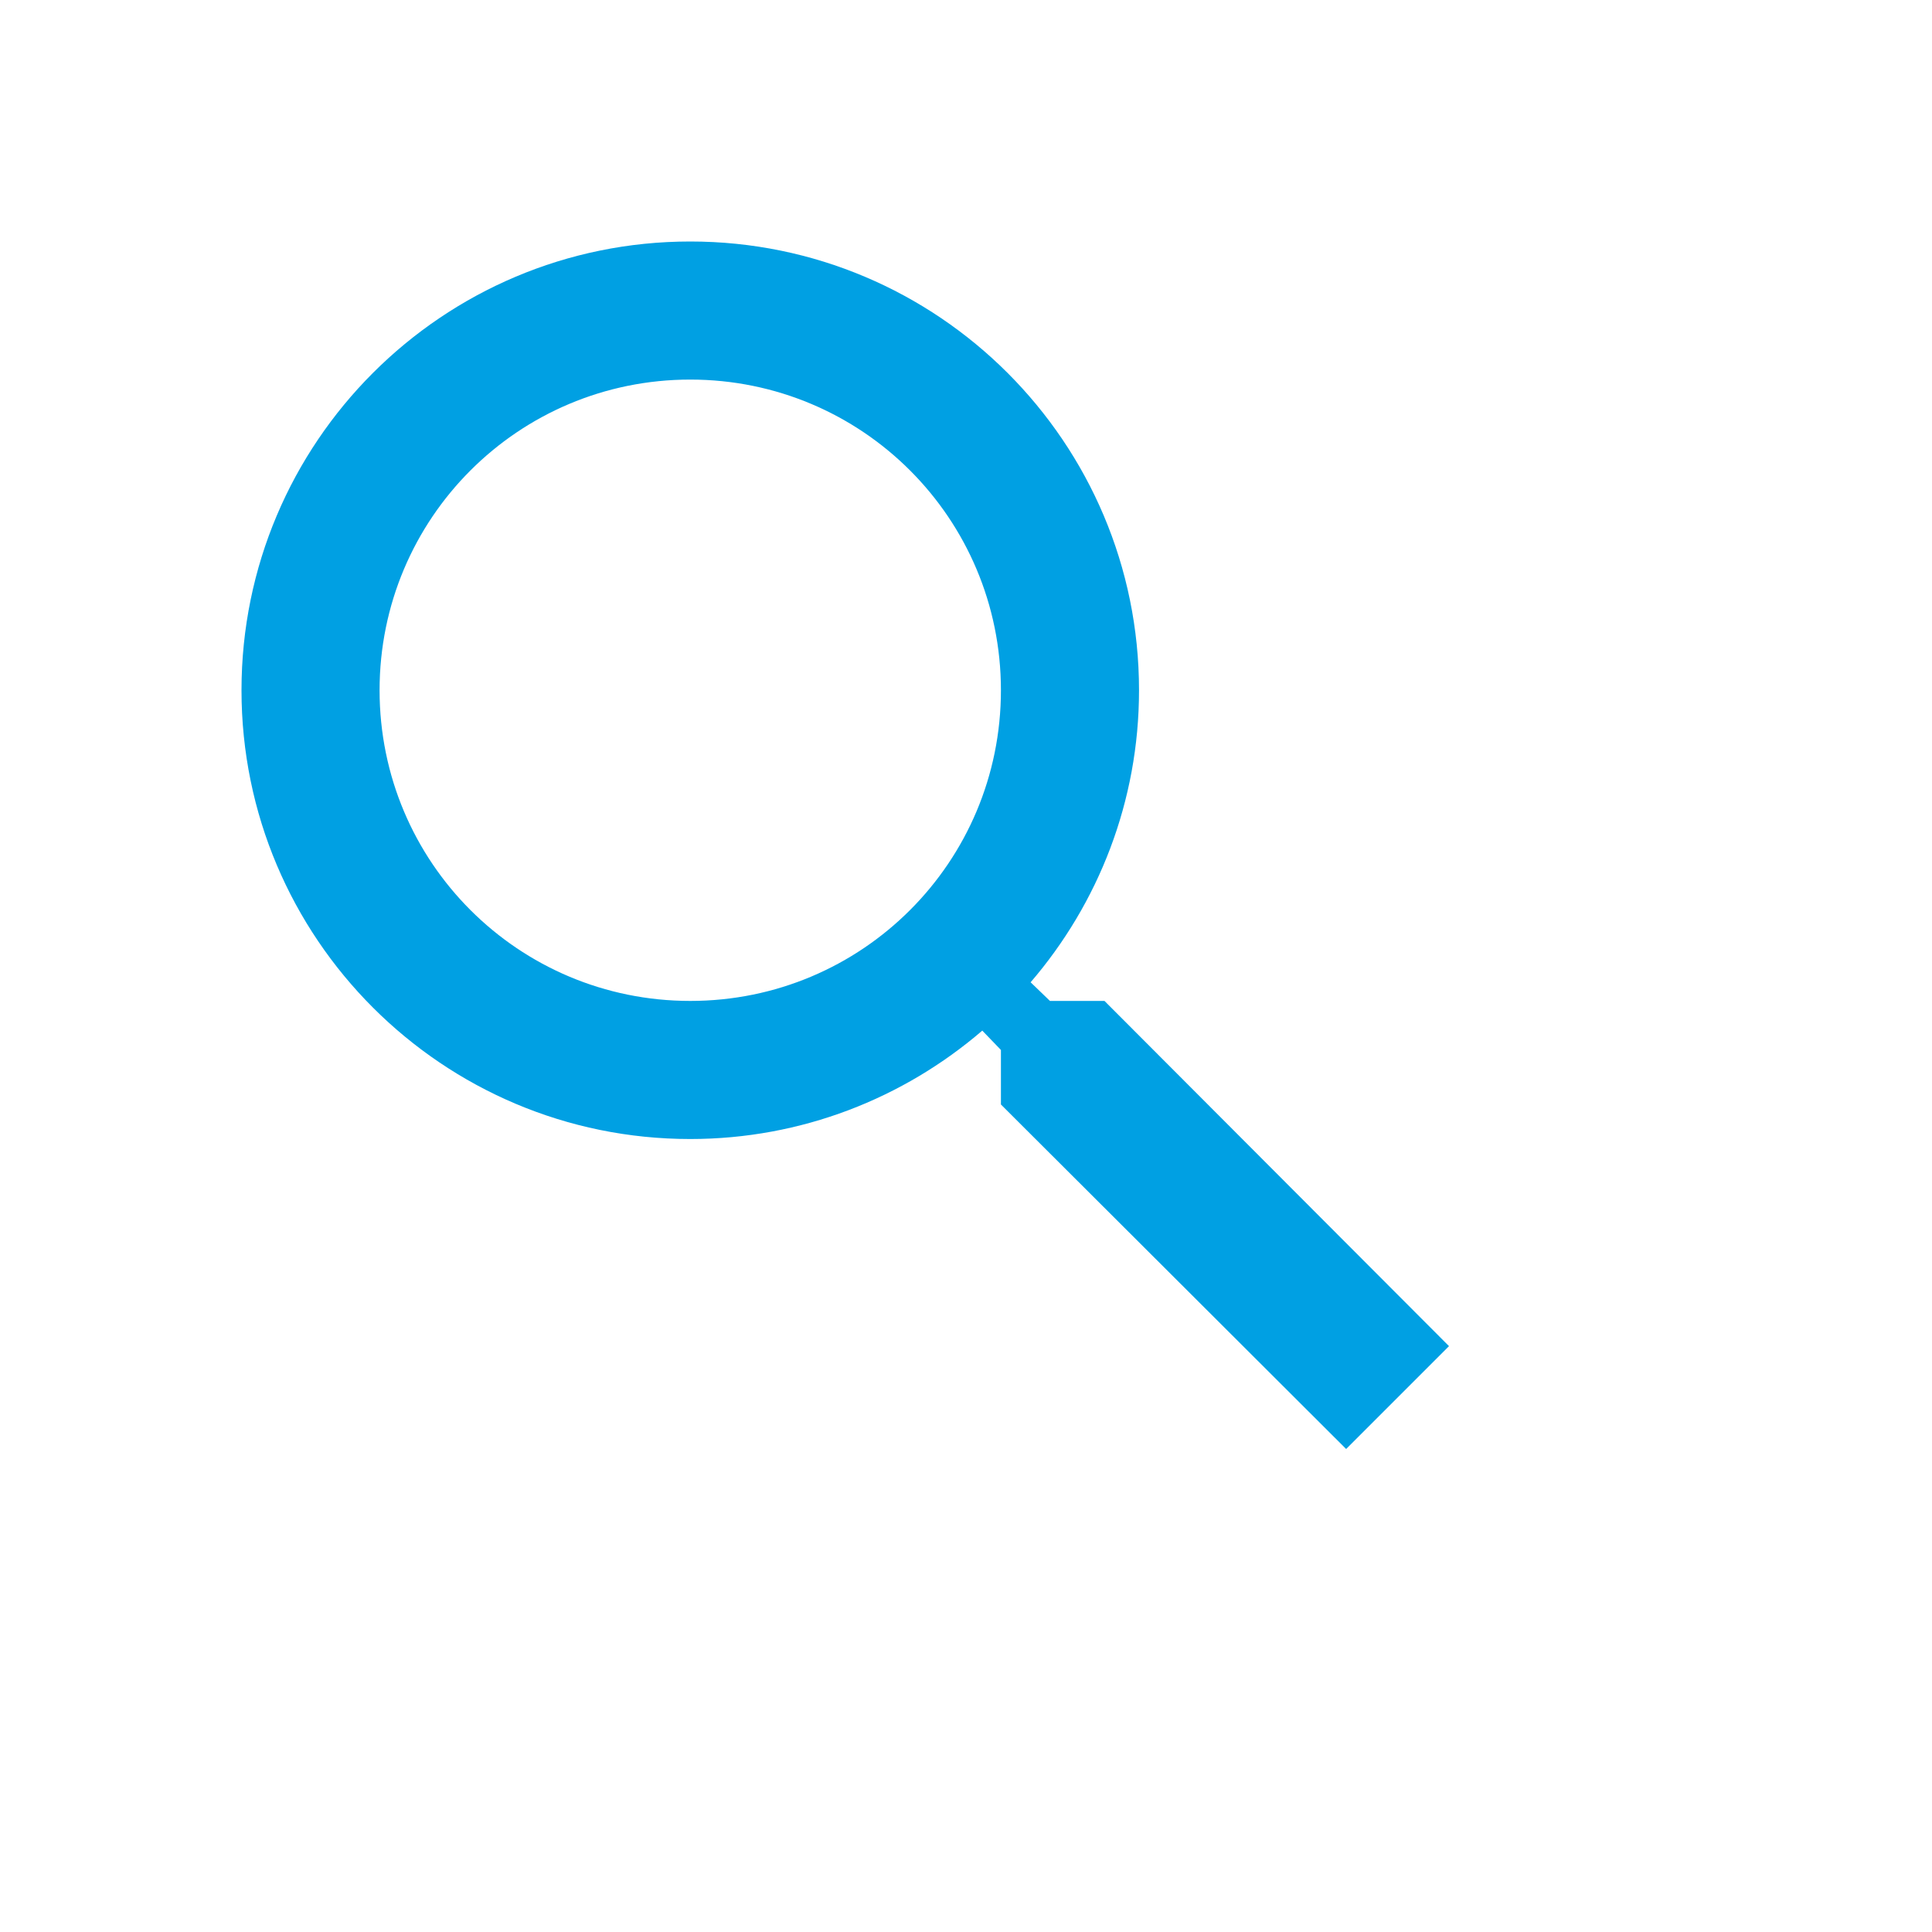
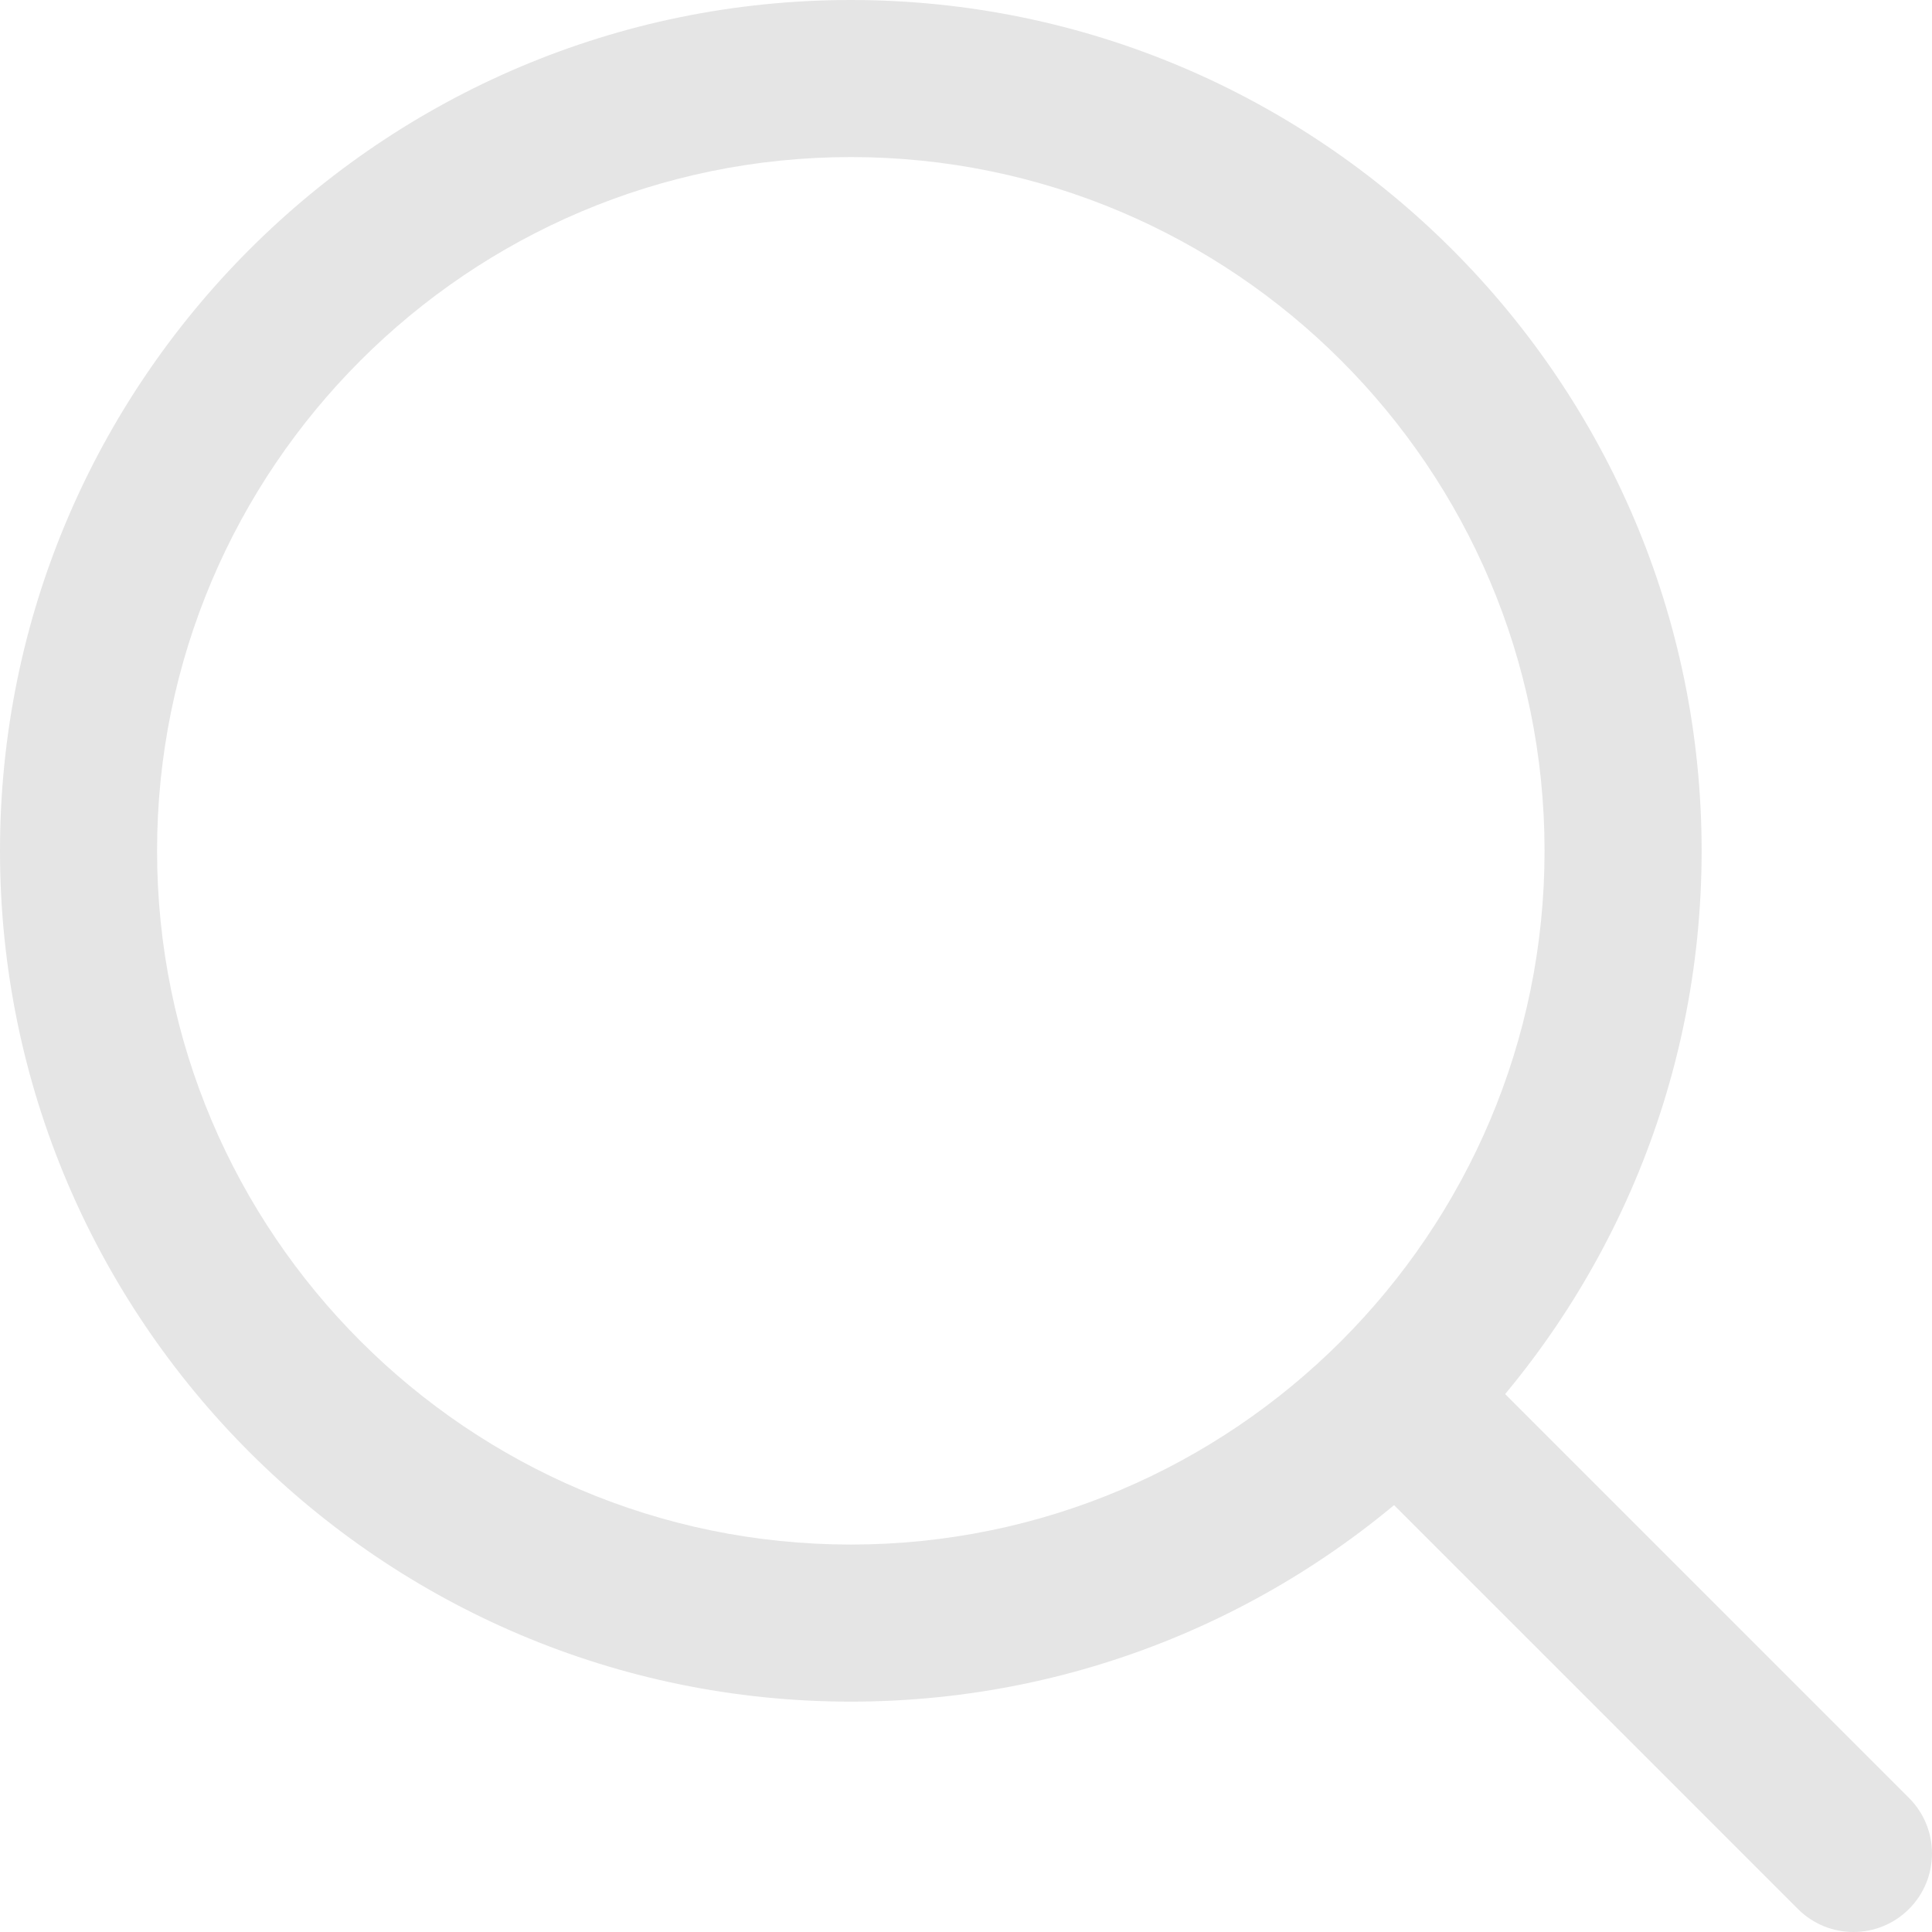
- <svg xmlns="http://www.w3.org/2000/svg" width="128" height="128" viewBox="0 0 128 128" fill="none">
-   <path d="M73.175 66.314H69.562L68.281 65.079C72.764 59.865 75.463 53.096 75.463 45.731C75.463 29.311 62.152 16 45.731 16C29.311 16 16 29.311 16 45.731C16 62.152 29.311 75.463 45.731 75.463C53.096 75.463 59.865 72.764 65.079 68.281L66.314 69.562V73.175L89.185 96L96 89.185L73.175 66.314V66.314ZM45.731 66.314C34.342 66.314 25.148 57.121 25.148 45.731C25.148 34.342 34.342 25.148 45.731 25.148C57.121 25.148 66.314 34.342 66.314 45.731C66.314 57.121 57.121 66.314 45.731 66.314Z" fill="#00A0E3" />
+ <svg xmlns="http://www.w3.org/2000/svg" version="1.1" width="512" height="512" x="0" y="0" viewBox="0 0 512 512" style="enable-background:new 0 0 512 512" xml:space="preserve" class="">
+   <g>
+     <g>
+       <g>
+         <path d="M225.474,0C101.151,0,0,101.151,0,225.474c0,124.33,101.151,225.474,225.474,225.474    c124.33,0,225.474-101.144,225.474-225.474C450.948,101.151,349.804,0,225.474,0z M225.474,409.323    c-101.373,0-183.848-82.475-183.848-183.848S124.101,41.626,225.474,41.626s183.848,82.475,183.848,183.848    S326.847,409.323,225.474,409.323z" fill="#e5e5e5" data-original="#000000" style="" class="" />
+       </g>
+     </g>
+     <g>
+       <g>
+         <path d="M505.902,476.472L386.574,357.144c-8.131-8.131-21.299-8.131-29.43,0c-8.131,8.124-8.131,21.306,0,29.43l119.328,119.328    c4.065,4.065,9.387,6.098,14.715,6.098c5.321,0,10.649-2.033,14.715-6.098C514.033,497.778,514.033,484.596,505.902,476.472z" fill="#e5e5e5" data-original="#000000" style="" class="" />
+       </g>
+     </g>
+     <g>
+ </g>
+     <g>
+ </g>
+     <g>
+ </g>
+     <g>
+ </g>
+     <g>
+ </g>
+     <g>
+ </g>
+     <g>
+ </g>
+     <g>
+ </g>
+     <g>
+ </g>
+     <g>
+ </g>
+     <g>
+ </g>
+     <g>
+ </g>
+     <g>
+ </g>
+     <g>
+ </g>
+     <g>
+ </g>
+   </g>
</svg>
